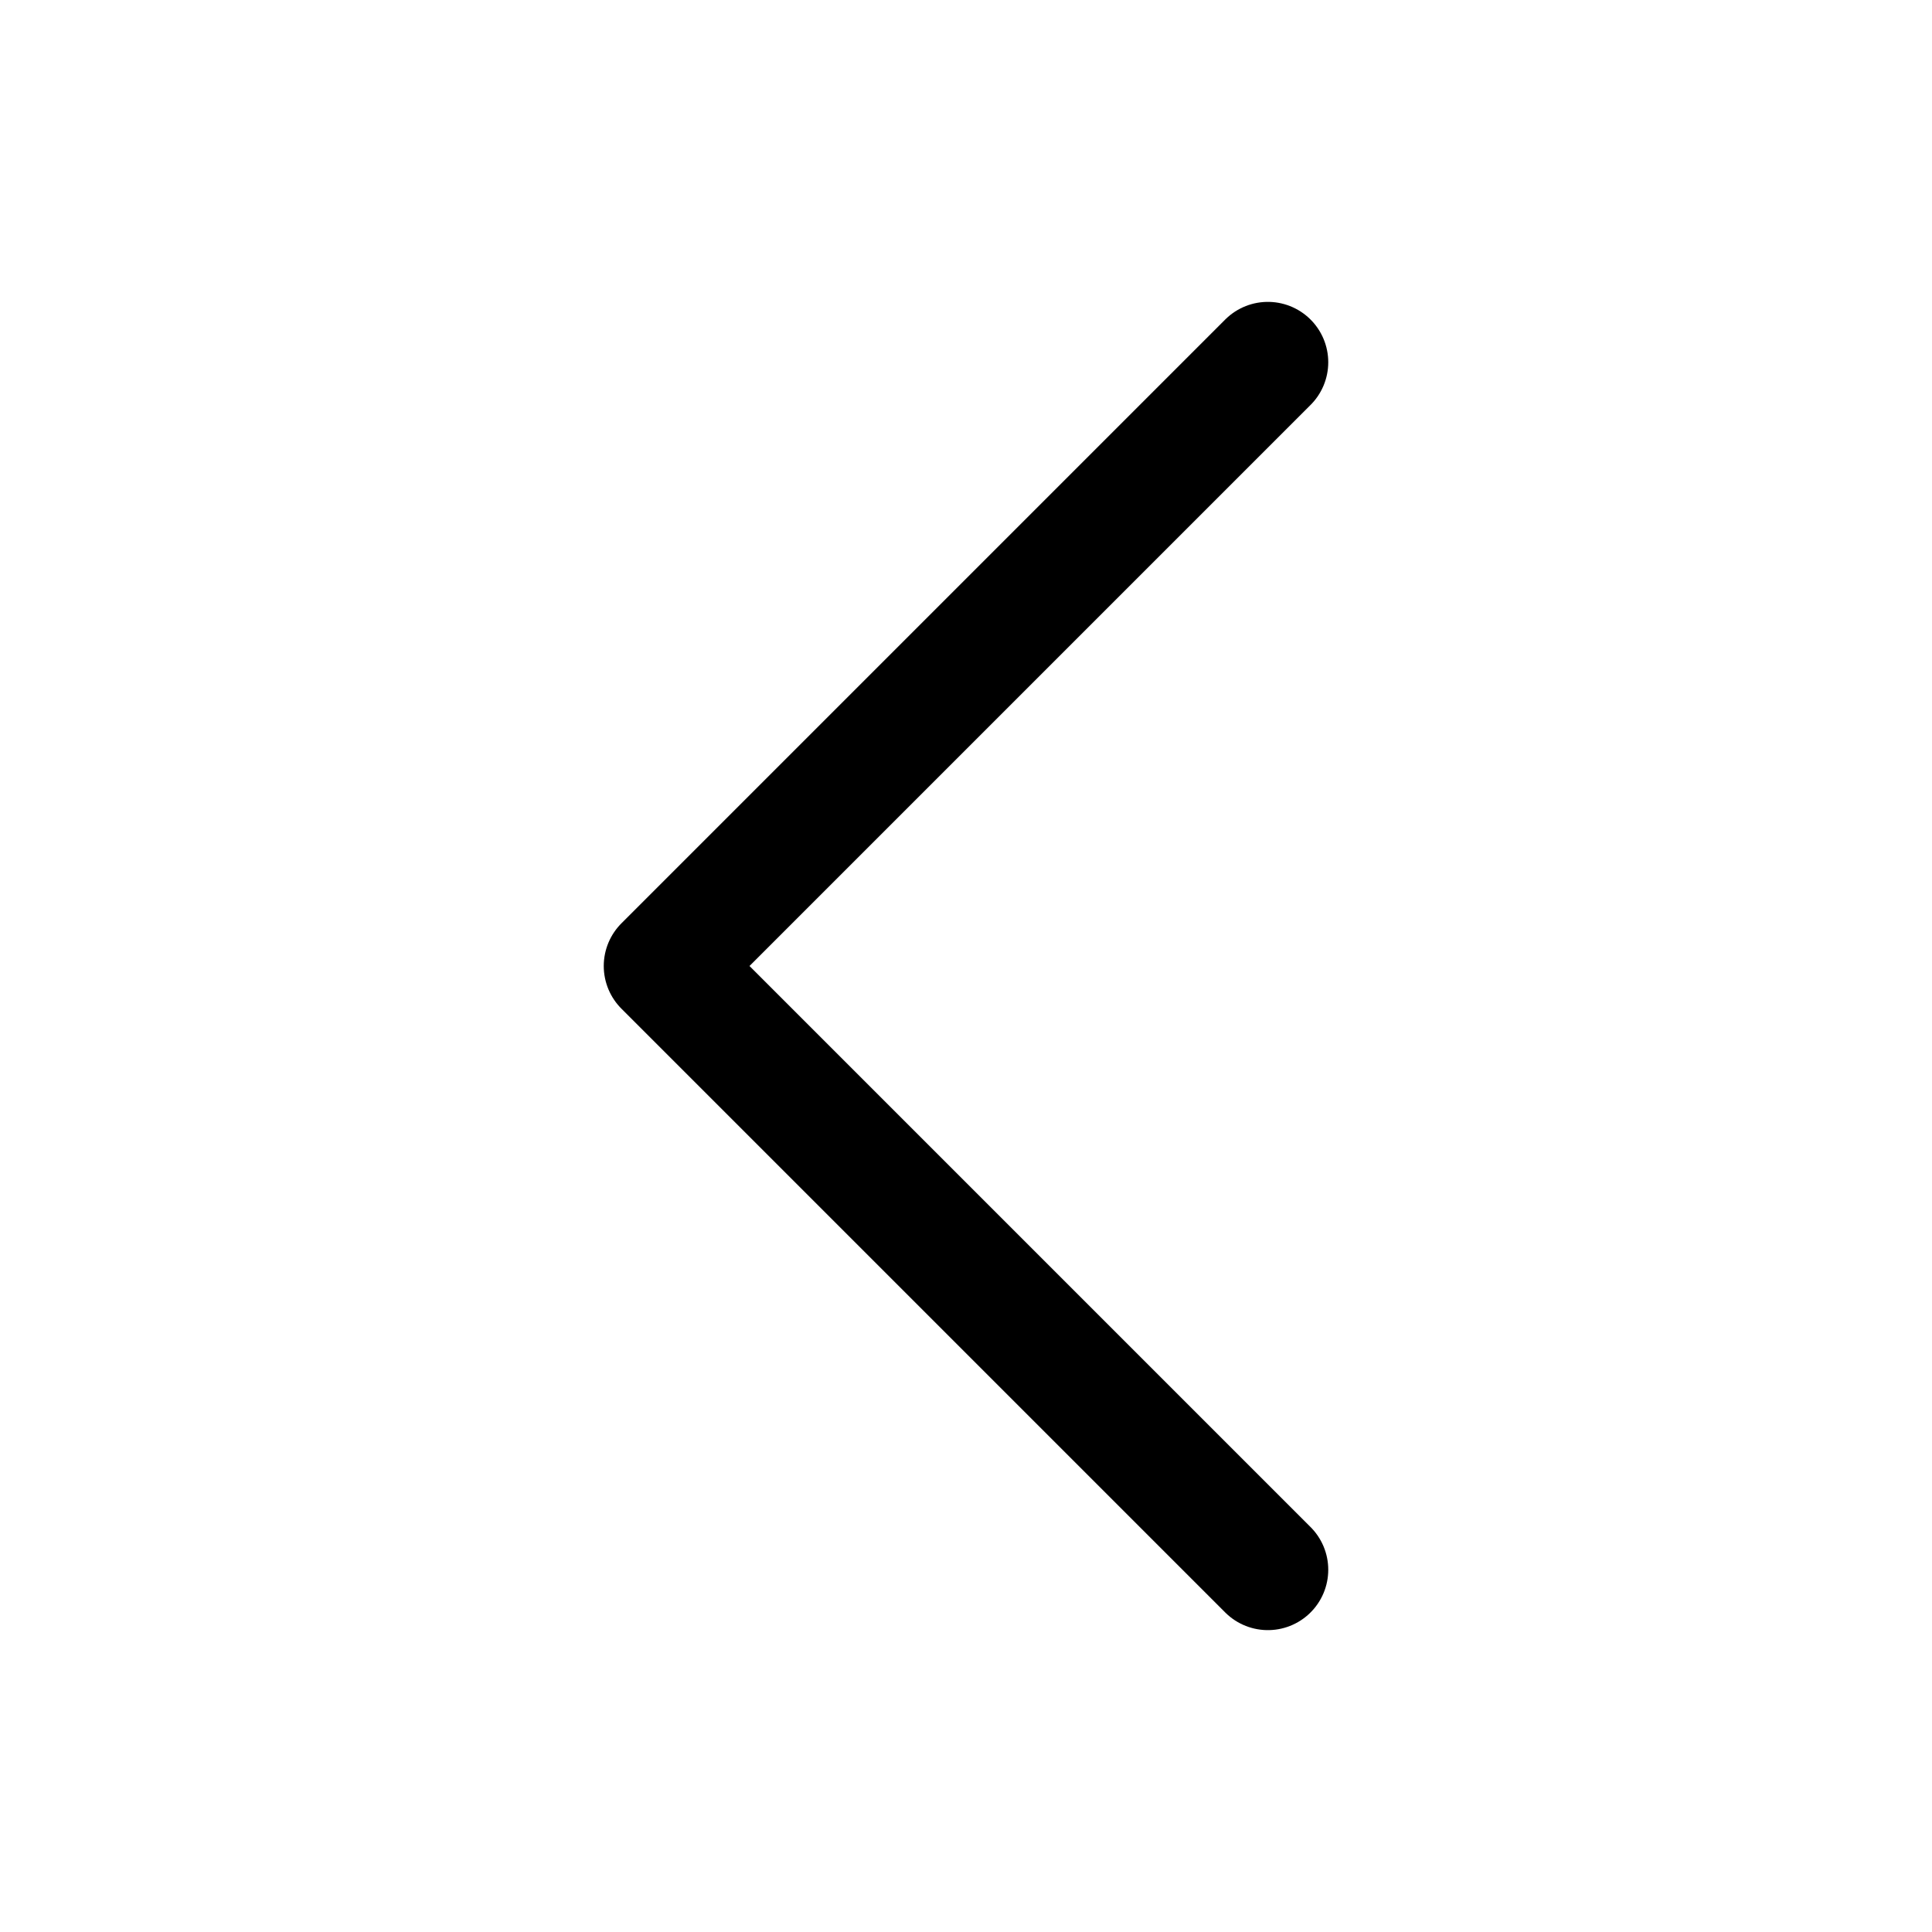
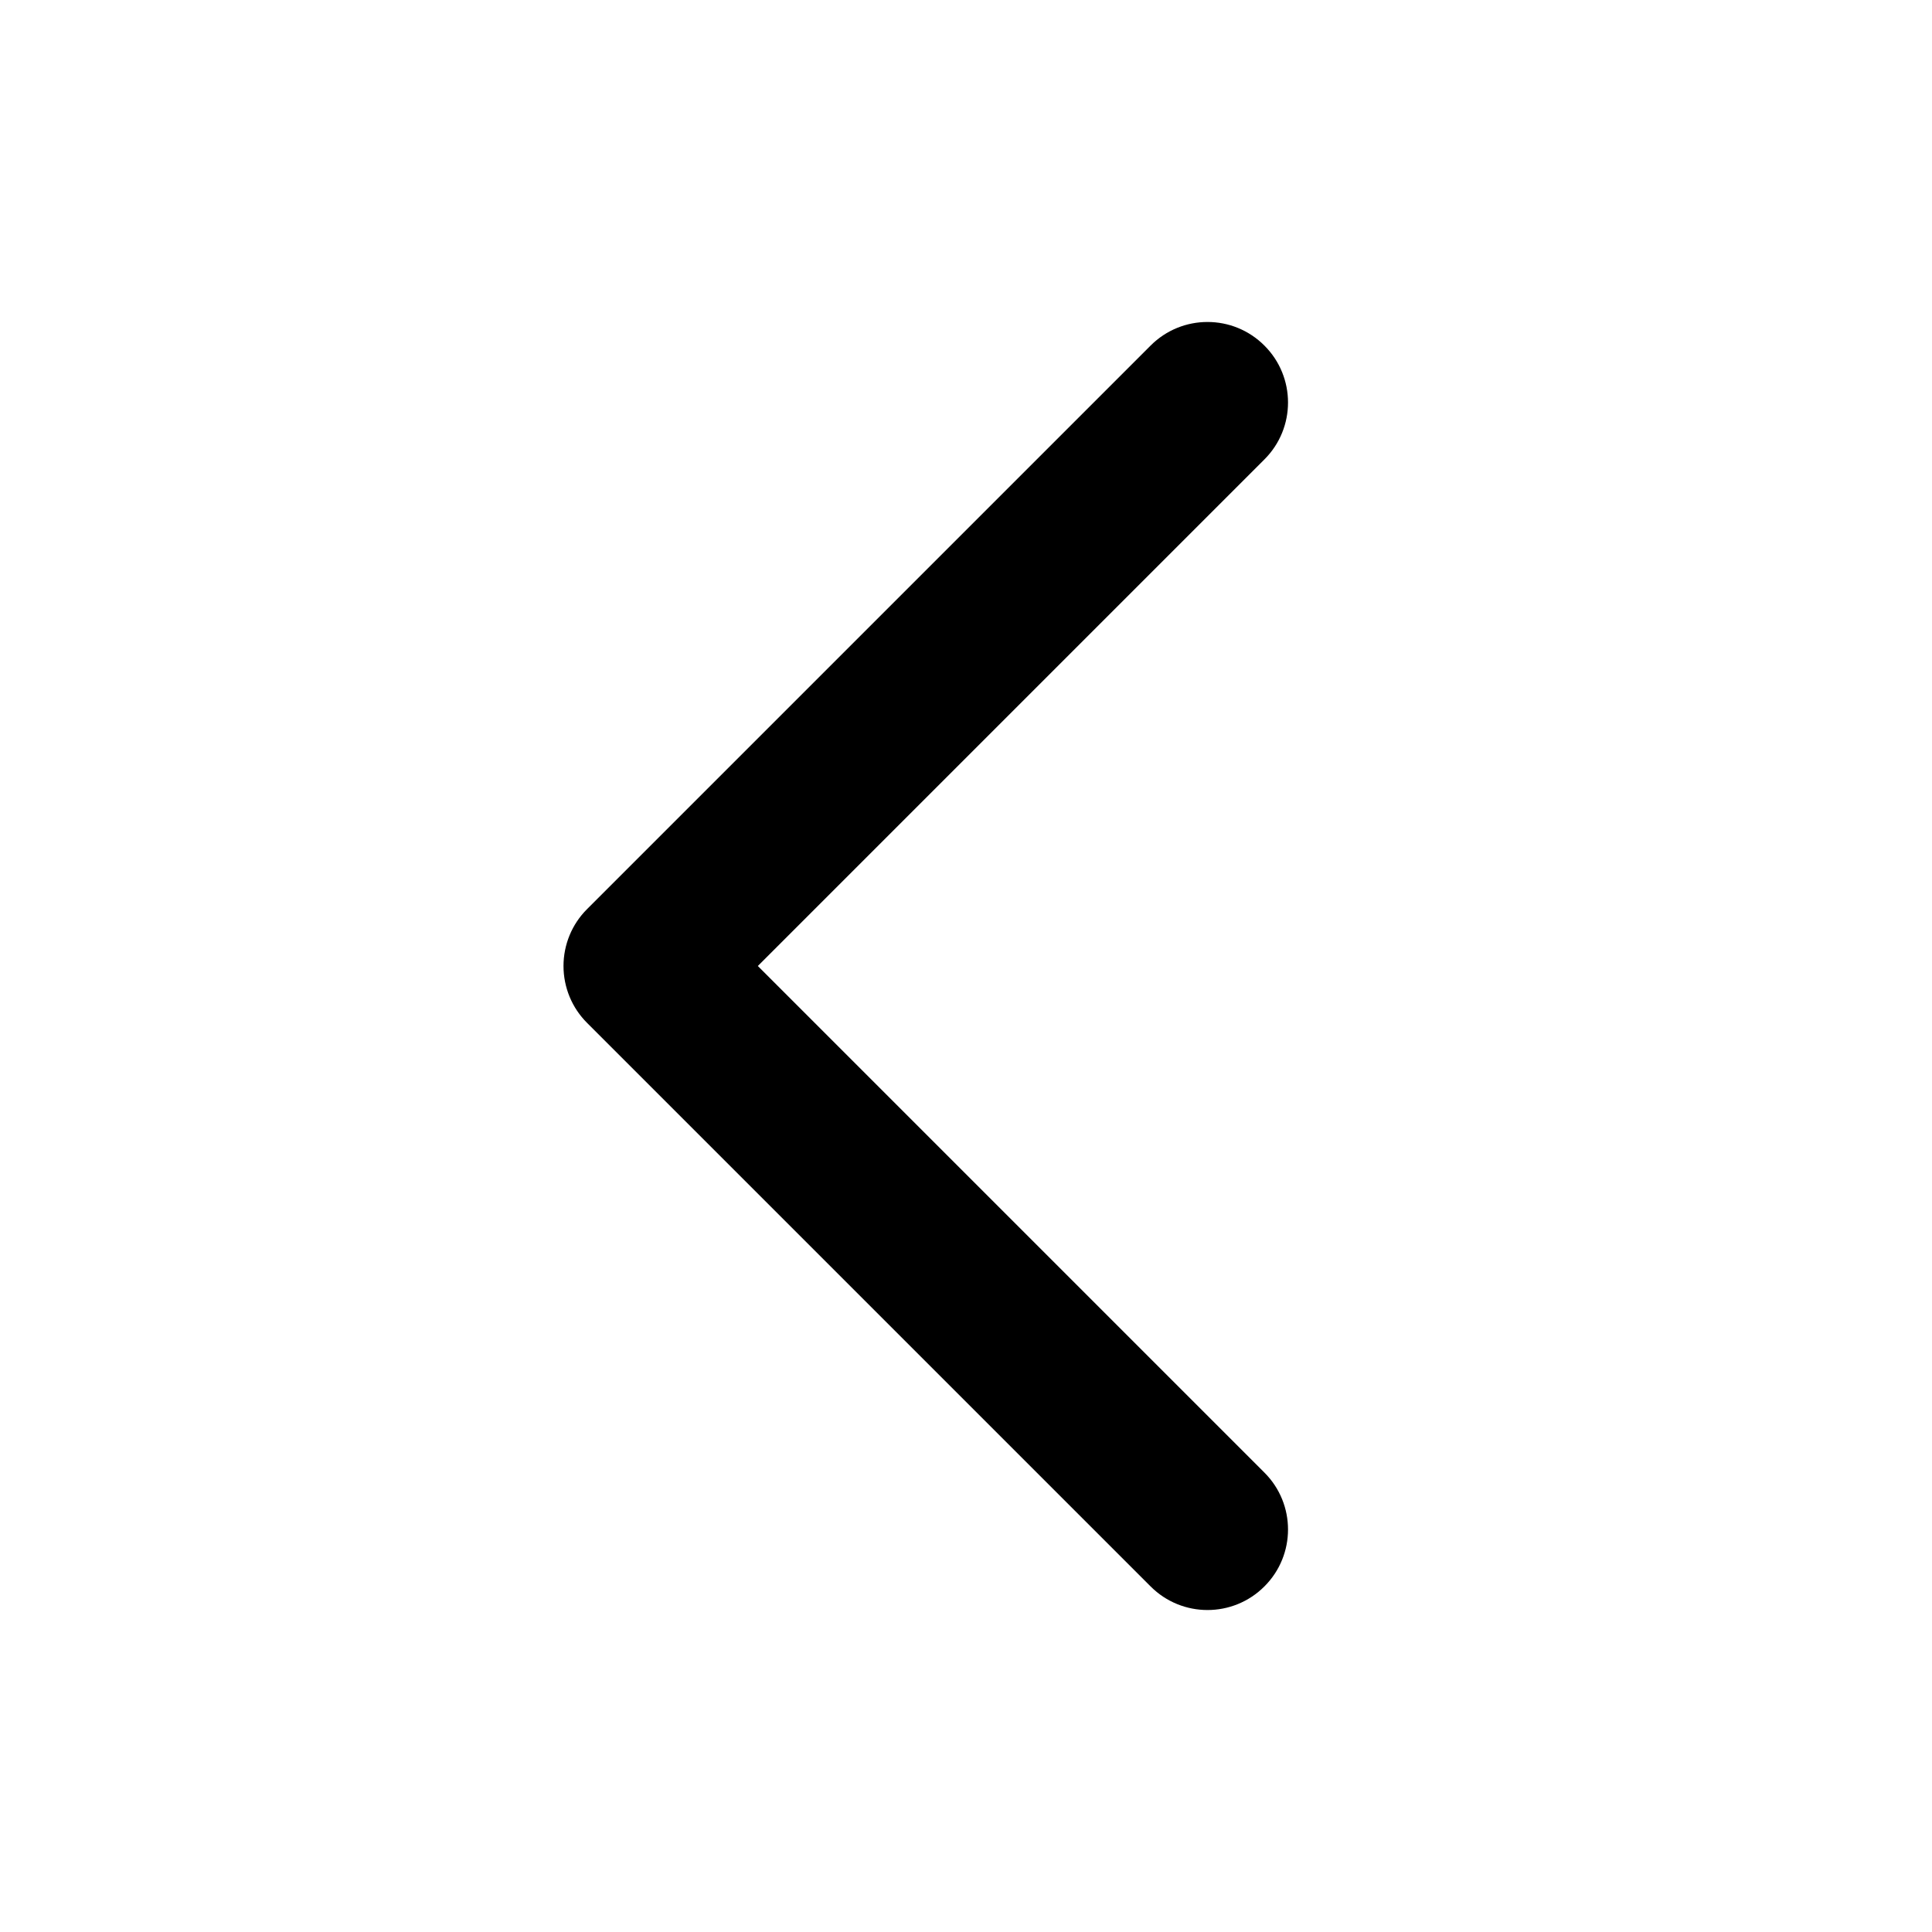
- <svg xmlns="http://www.w3.org/2000/svg" fill="none" viewBox="0 0 24 24" stroke-width="1.5" stroke="currentColor" class="size-6">
-   <path stroke-linecap="round" stroke-linejoin="round" d="M15.75 19.5 8.25 12l7.5-7.5" />
+ <svg xmlns="http://www.w3.org/2000/svg" width="800px" height="800px" viewBox="0 0 24 24" fill="none">
+   <g id="SVGRepo_bgCarrier" stroke-width="0" />
+   <g id="SVGRepo_tracerCarrier" stroke-linecap="round" stroke-linejoin="round" />
+   <g id="SVGRepo_iconCarrier">
+     <path fill-rule="evenodd" clip-rule="evenodd" d="M15.707 4.293C16.098 4.683 16.098 5.317 15.707 5.707L9.414 12L15.707 18.293C16.098 18.683 16.098 19.317 15.707 19.707C15.317 20.098 14.683 20.098 14.293 19.707L7.293 12.707C7.105 12.52 7 12.265 7 12C7 11.735 7.105 11.48 7.293 11.293L14.293 4.293C14.683 3.902 15.317 3.902 15.707 4.293Z" fill="#000000" />
+   </g>
</svg>
